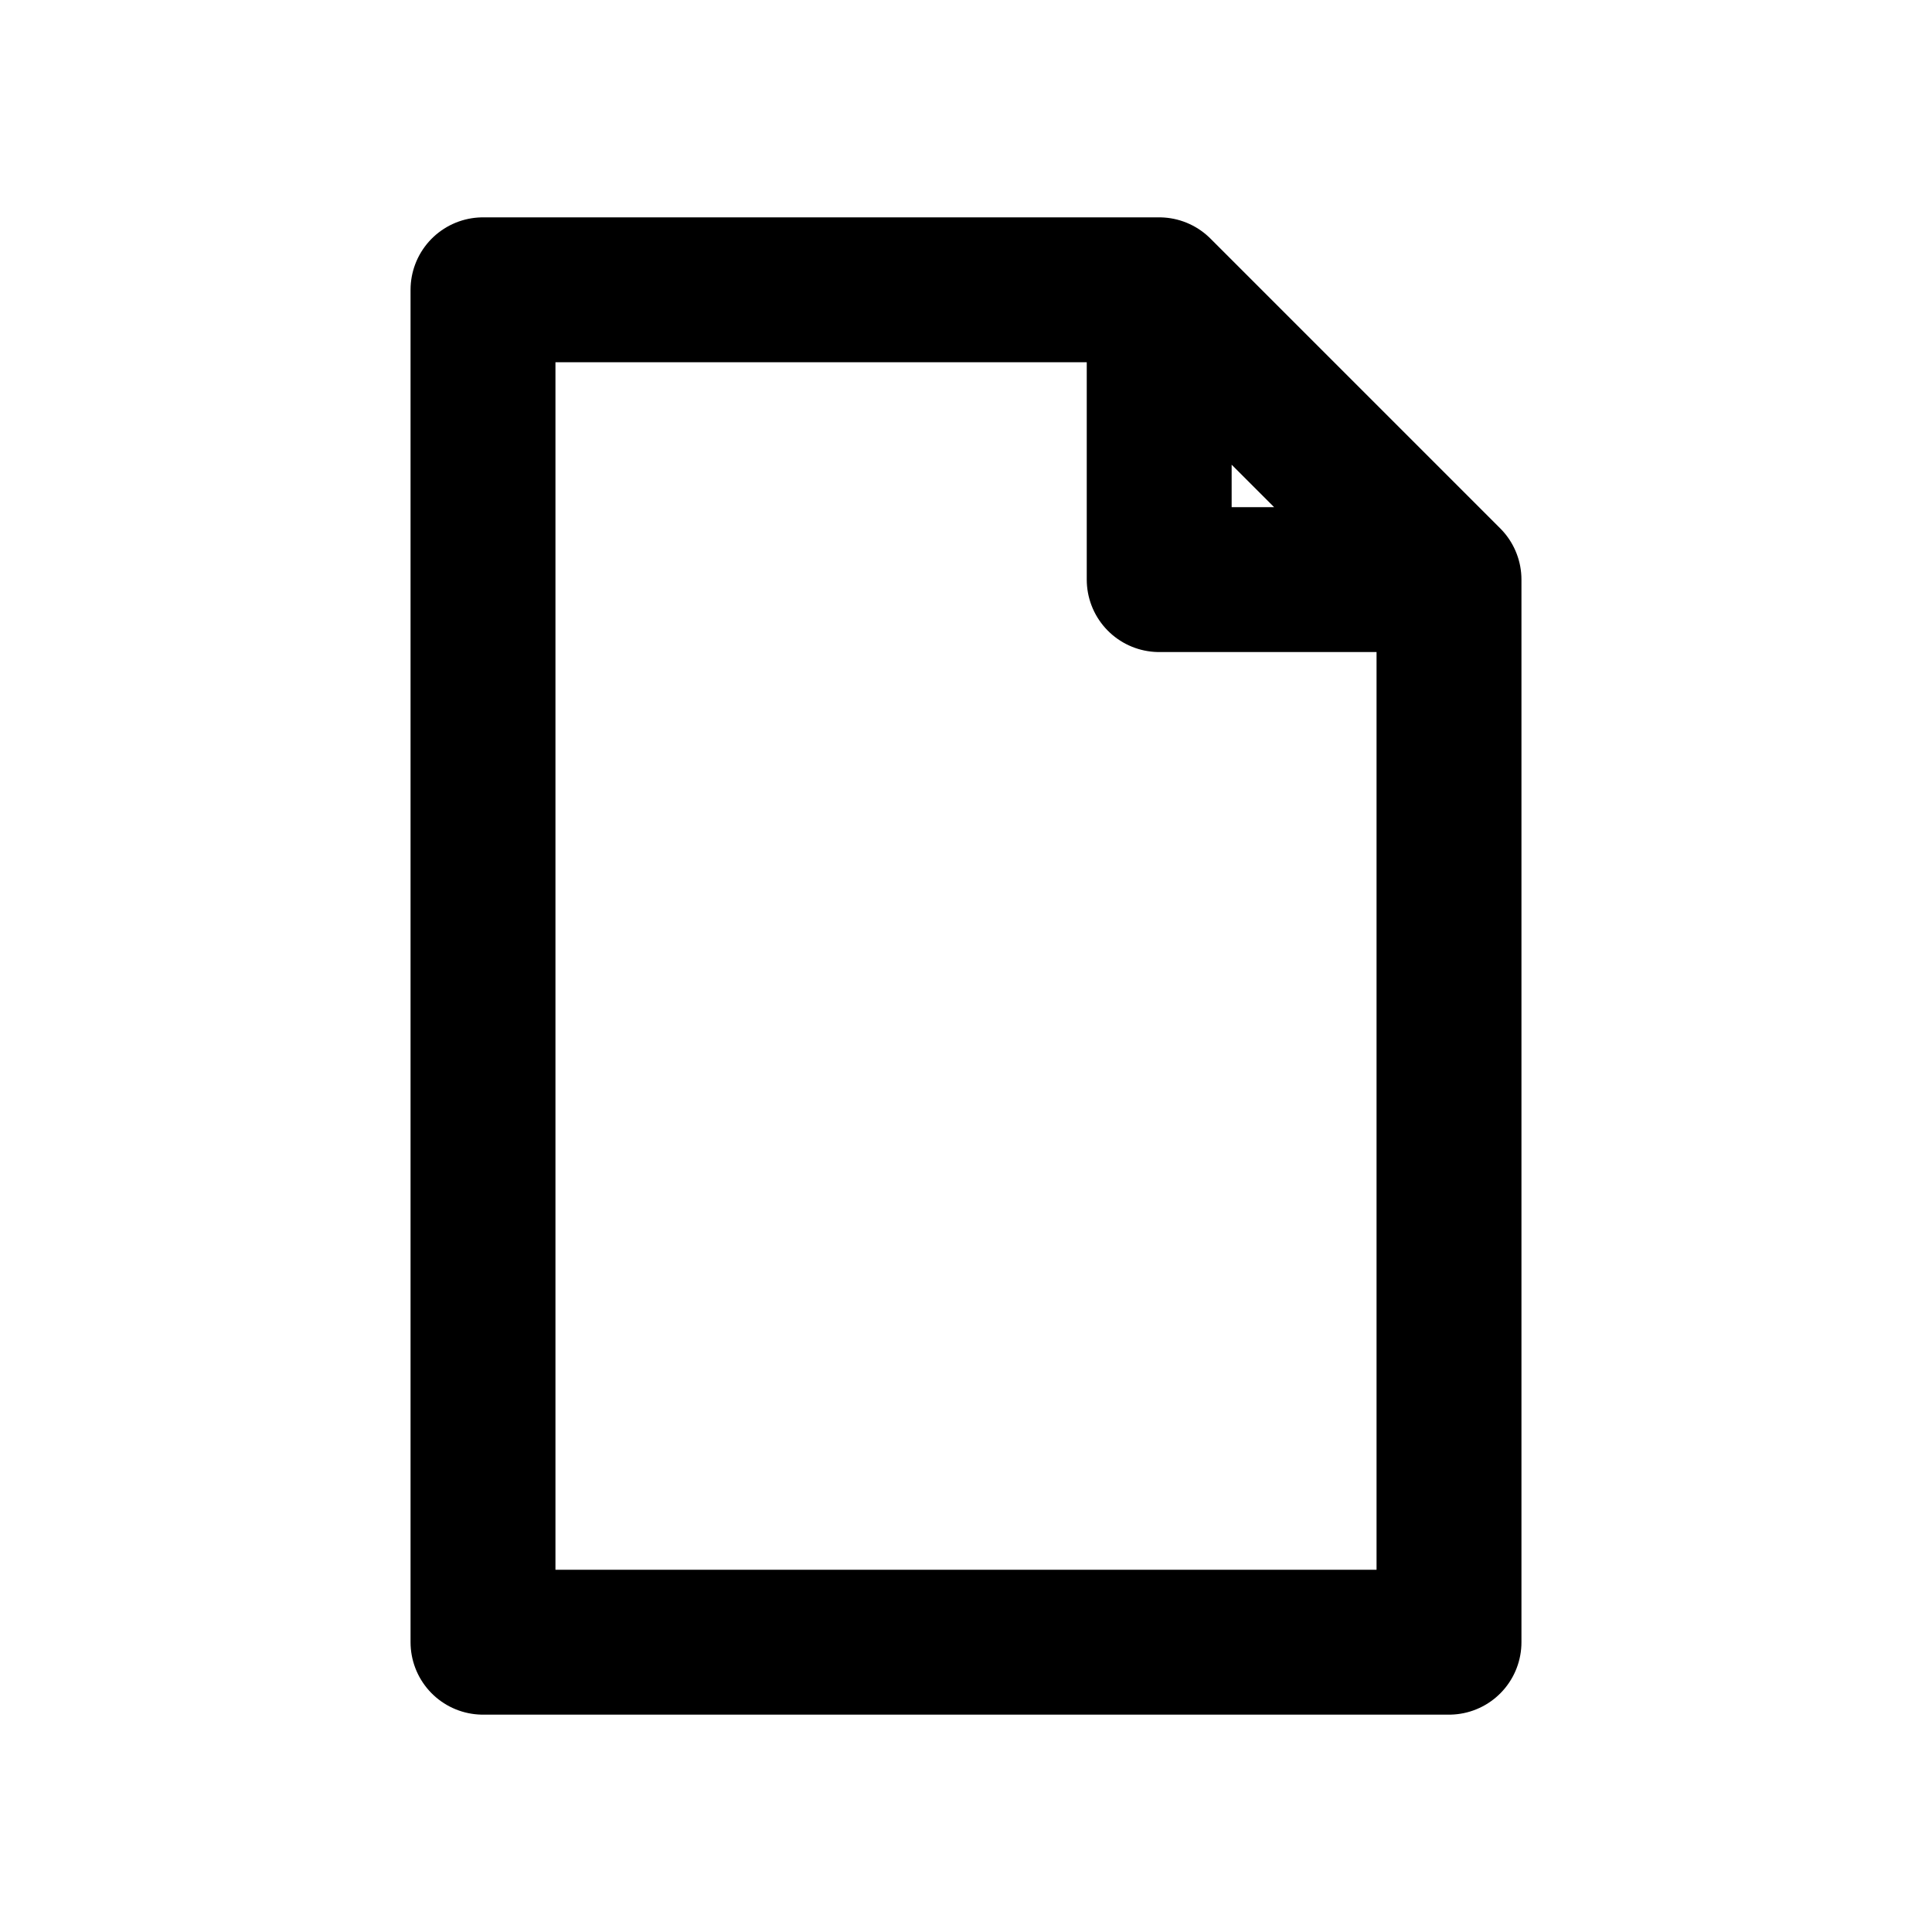
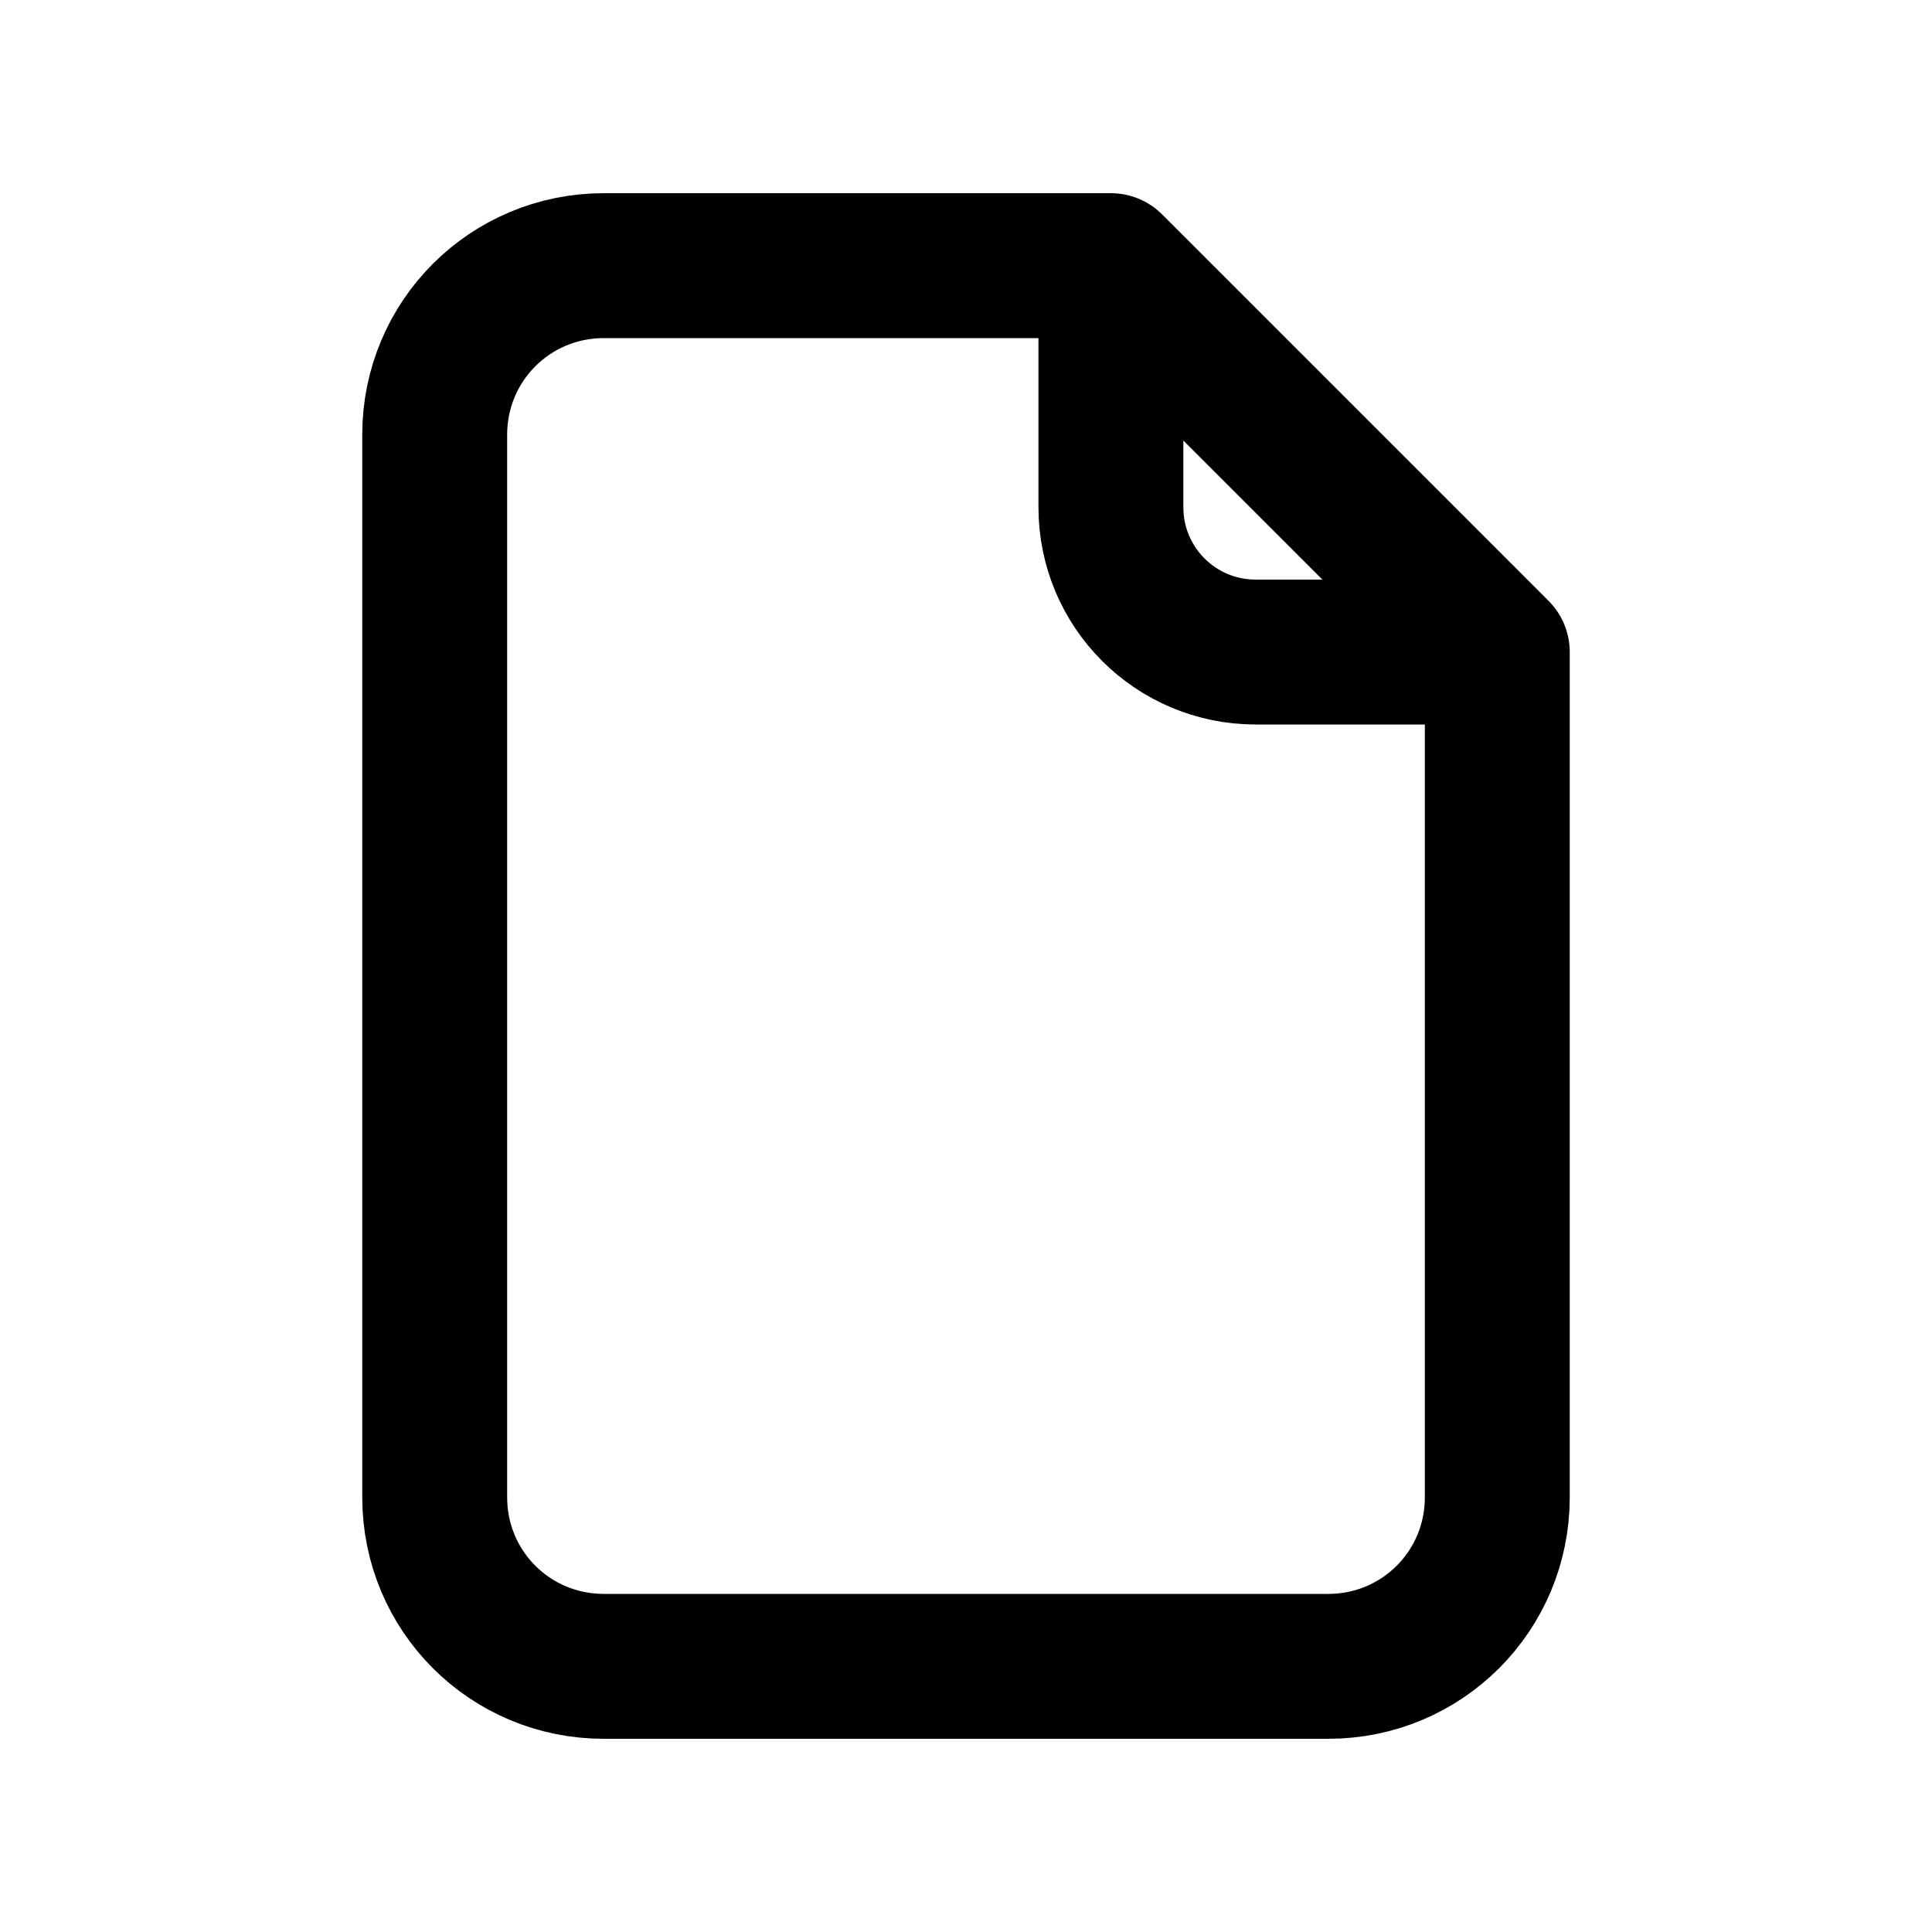
<svg xmlns="http://www.w3.org/2000/svg" width="20" height="20" viewBox="0 0 20 20" fill="none" stroke="currentColor" stroke-width="1.5" stroke-linecap="round" stroke-linejoin="round">
-   <path d="M5 3h7l3 3v11H5zM12 3v3h3" />
+   <path d="M11.5 2.75H6.25c-.97 0-1.75.78-1.75 1.75v11c0 .97.78 1.75 1.75 1.75h7.5c.97 0 1.75-.78 1.75-1.75V6.75zM11.5 2.75v2.5c0 .83.67 1.5 1.5 1.5h2.5" />
</svg>
